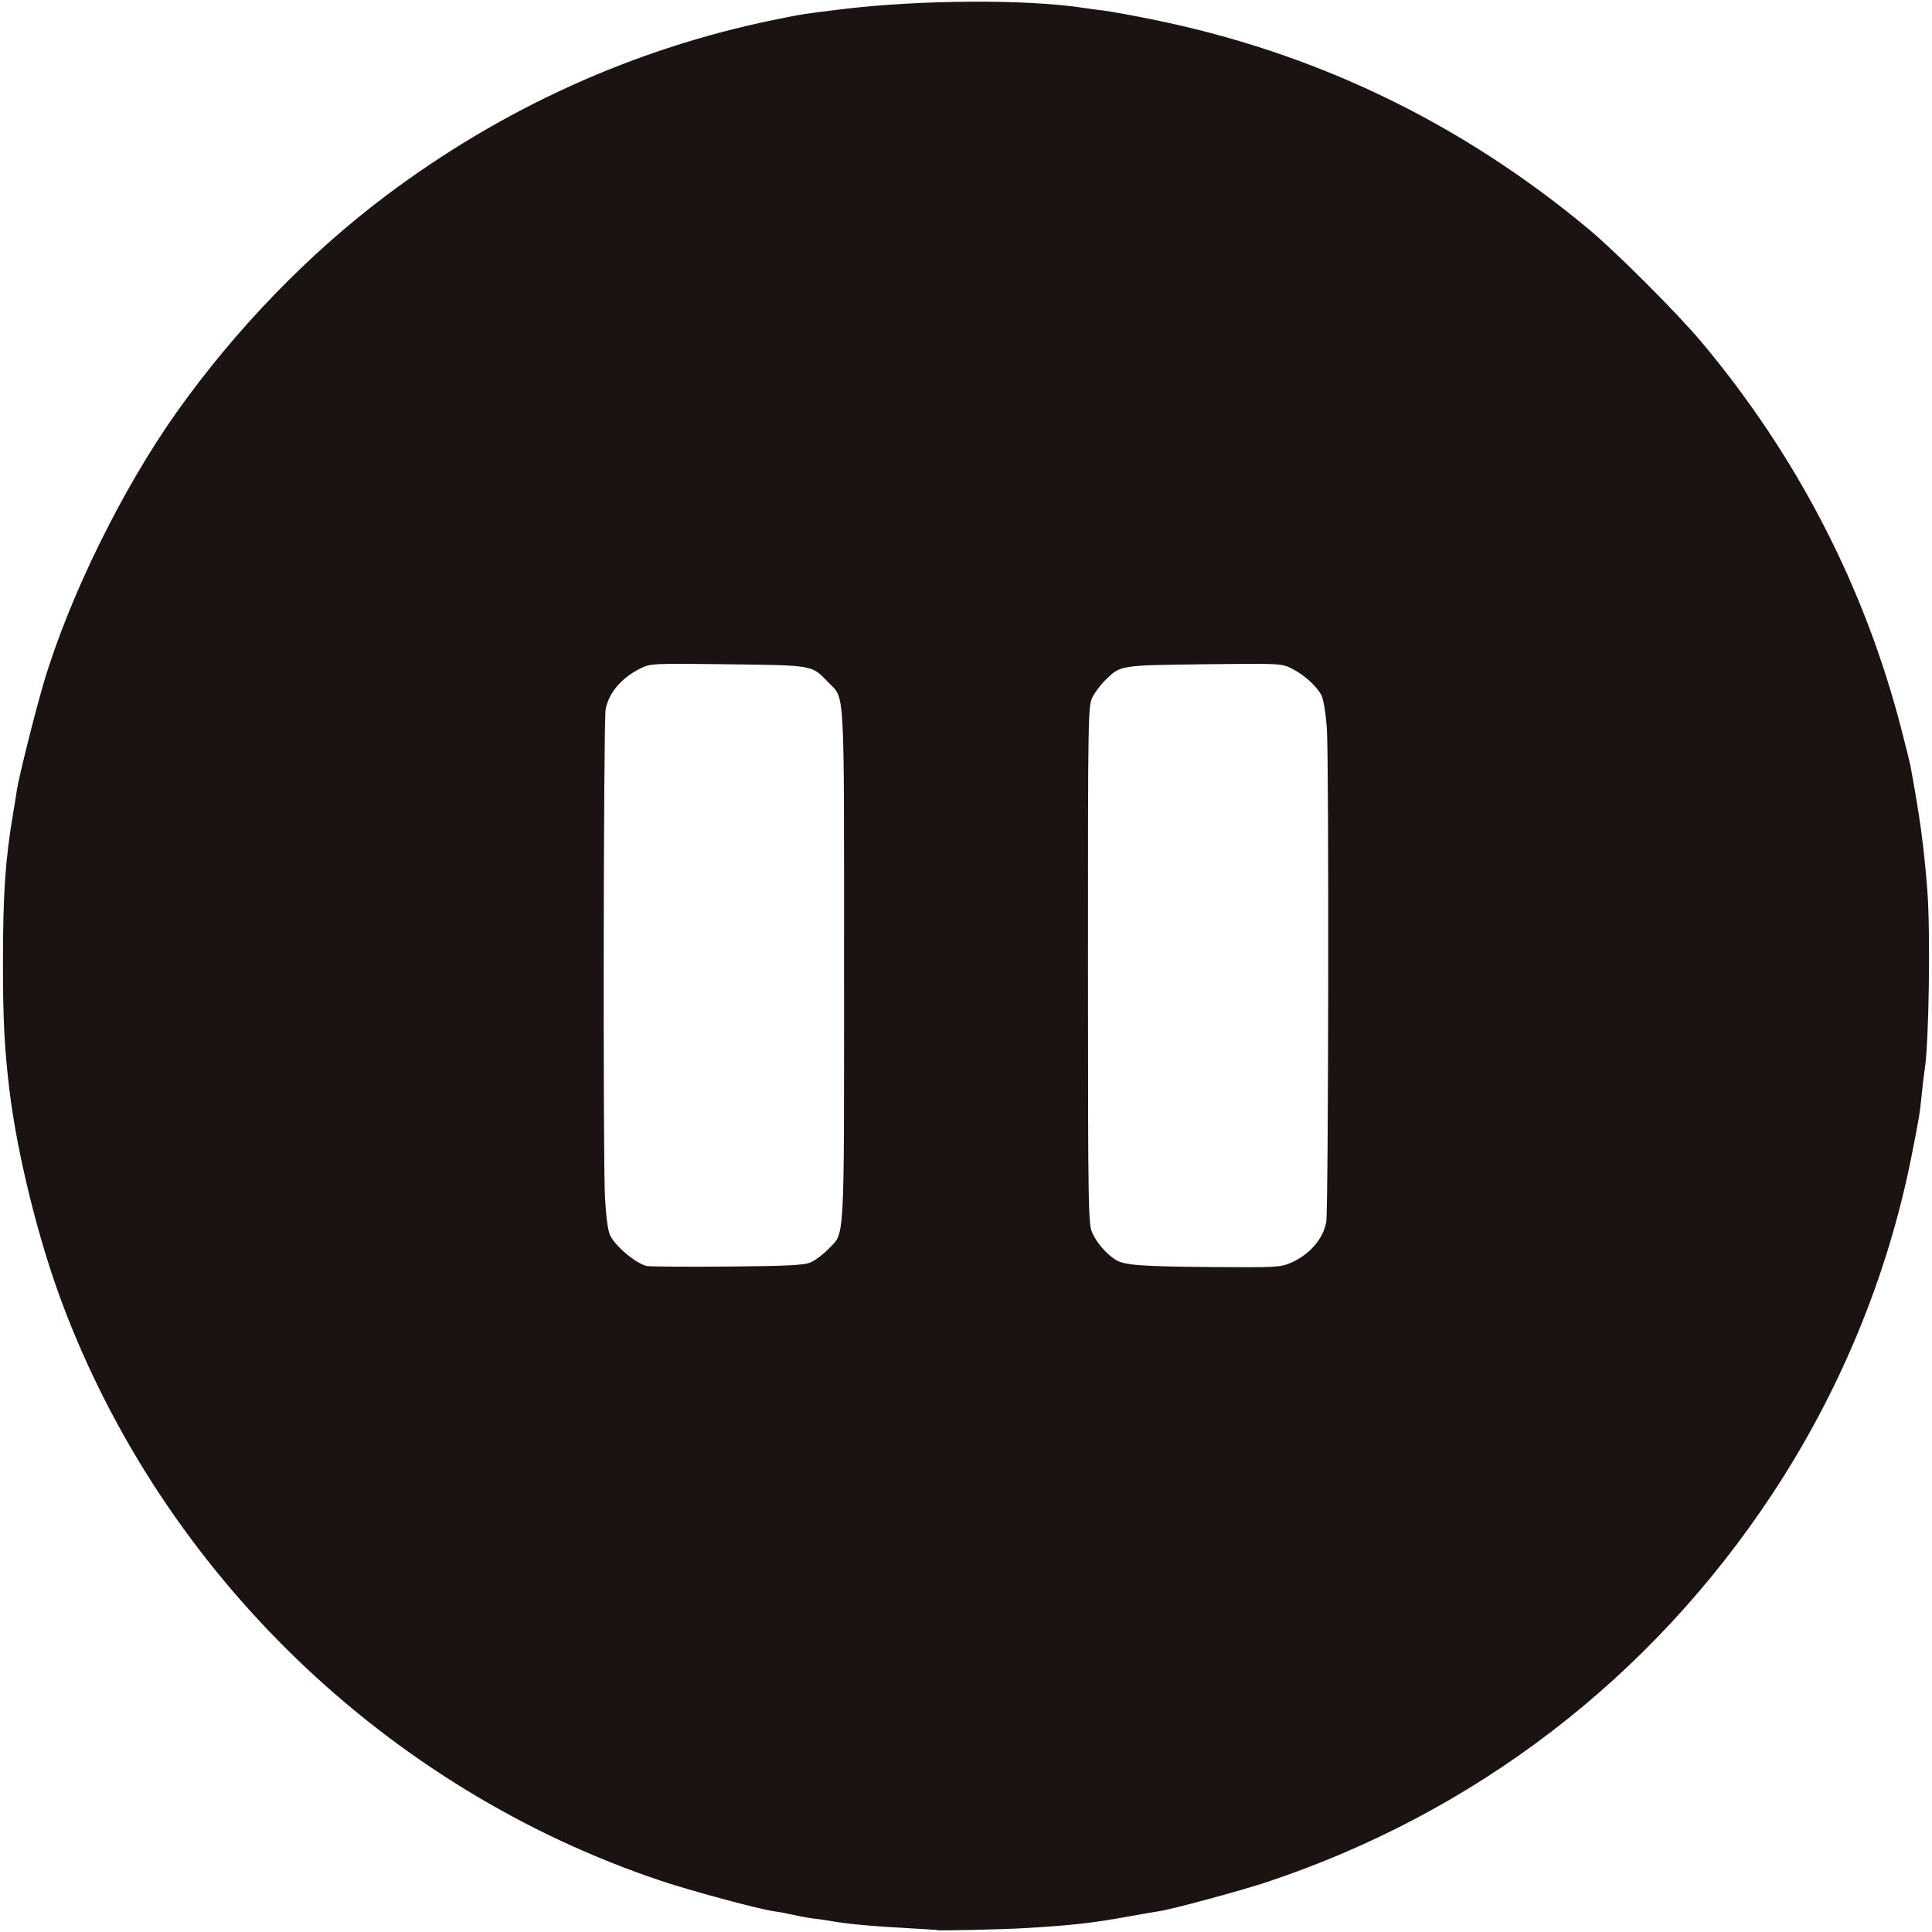
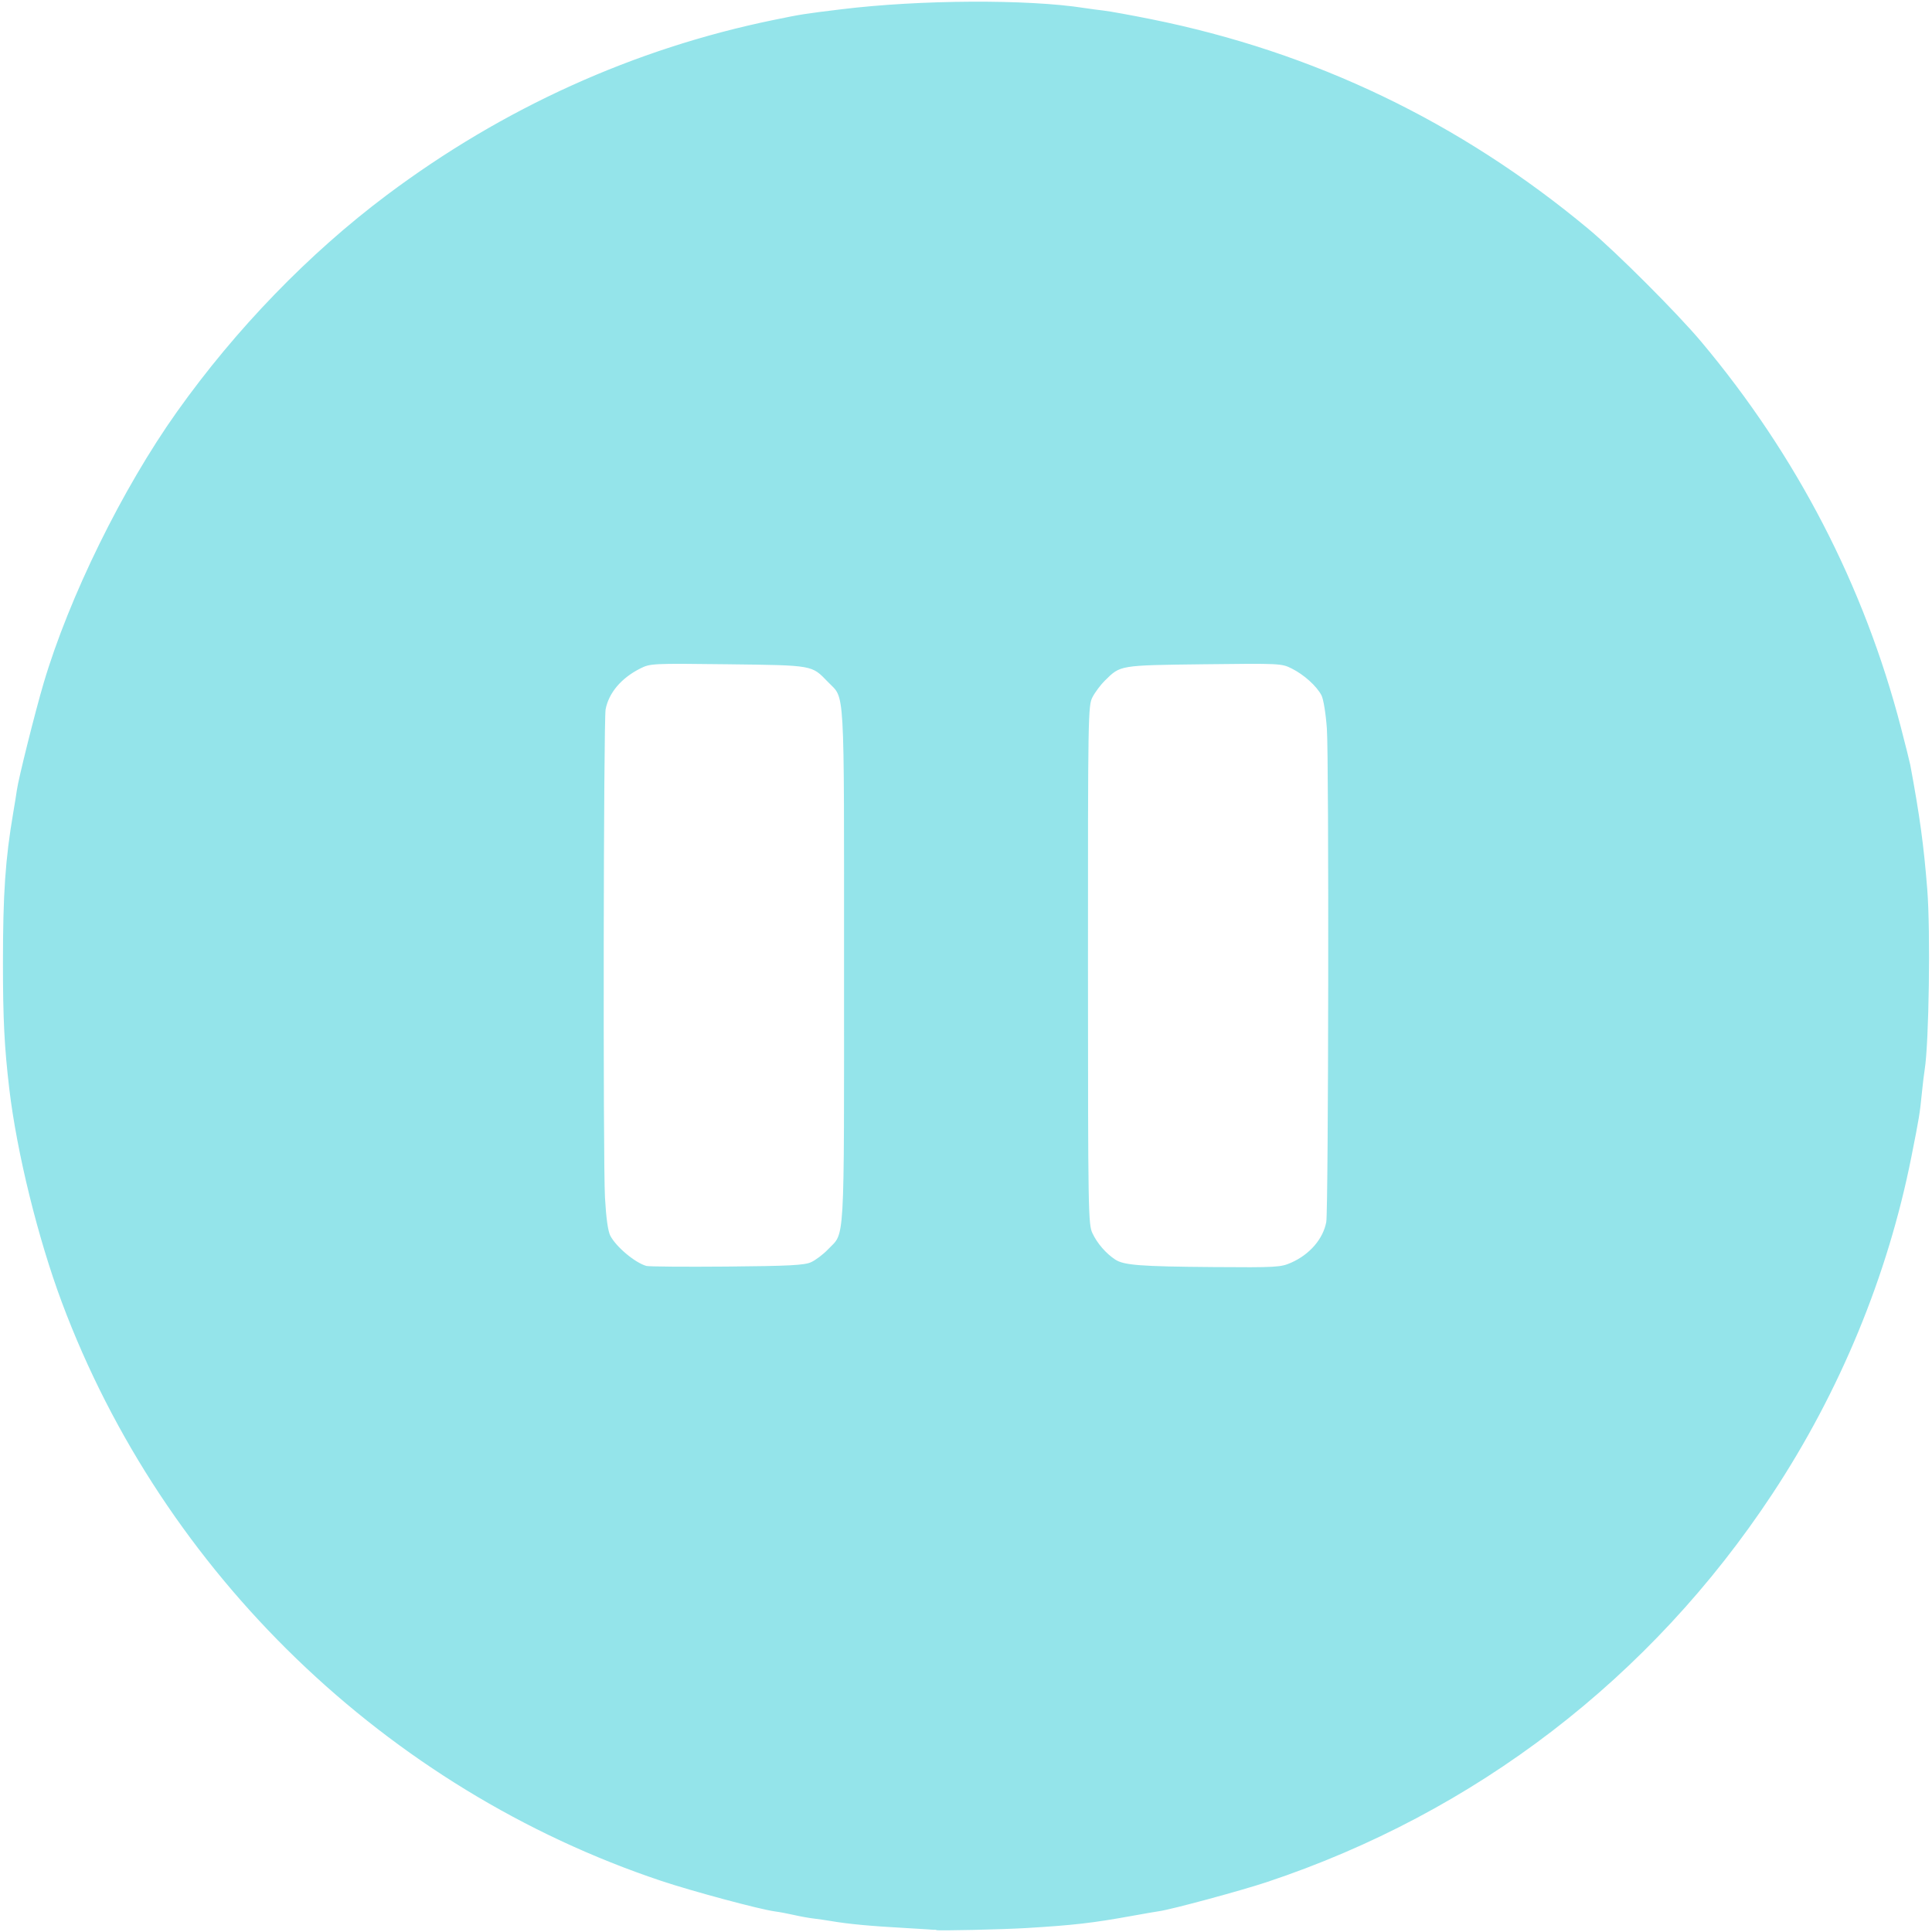
<svg xmlns="http://www.w3.org/2000/svg" fill="#000000" height="800px" width="800px" version="1.1" id="Capa_1" viewBox="0 0 512 512" xml:space="preserve">
  <defs id="defs1" />
-   <path style="fill:#1b1212;fill-opacity:1;stroke:#1b1212;stroke-width:0.64;stroke-linejoin:bevel;stroke-opacity:1" d="m 248.095,511.169 c -0.058,-0.055 -3.562,-0.29 -7.786,-0.522 -9.543,-0.524 -15.499,-1.081 -20.16,-1.886 -1.232,-0.213 -3.248,-0.503 -4.48,-0.646 -1.232,-0.143 -3.568,-0.564 -5.192,-0.936 -1.624,-0.372 -3.928,-0.805 -5.12,-0.961 -3.906,-0.512 -21.837,-5.33 -30.008,-8.062 C 102.672,473.857 43.532,416.784 16.708,345.064 10.391,328.174 4.775,305.378 2.784,288.55 c -1.308,-11.057 -1.681,-18.45 -1.682,-33.28 -5.1e-4,-18.467 0.625,-27.569 2.747,-40 0.391,-2.288 0.807,-4.88 0.925,-5.76 0.404,-3.011 4.851,-20.793 7.106,-28.413 6.74,-22.776 20.833,-51.454 35.269,-71.771 15.579,-21.925 34.957,-41.939 55.56,-57.386 30.772,-23.07 65.427,-38.754 102.4,-46.342 7.486,-1.536 7.73,-1.575 17.92,-2.823 20.736,-2.54 49.25,-2.692 64.267,-0.342 1.261,0.197 3.589,0.509 5.173,0.692 1.584,0.183 7.2,1.202 12.48,2.263 43.163,8.678 81.793,27.208 115.84,55.565 7.266,6.052 23.491,22.28 29.831,29.837 25.239,30.082 43.101,64.594 52.832,102.08 1.234,4.752 2.35,9.216 2.48,9.92 2.53,13.634 3.56,21.188 4.496,32.96 0.878,11.05 0.453,40.615 -0.686,47.68 -0.17,1.056 -0.485,3.648 -0.699,5.76 -0.626,6.175 -0.688,6.557 -2.814,17.28 -6.237,31.462 -18.868,62.087 -36.821,89.28 -32.137,48.675 -78.536,84.308 -133.739,102.704 -6.78,2.259 -25.181,7.239 -28.48,7.707 -0.88,0.125 -4.192,0.697 -7.36,1.272 -10.27,1.863 -15.348,2.447 -27.84,3.2 -6.214,0.375 -23.652,0.767 -23.894,0.537 z M 215.029,334.807 c 1.232,-0.544 3.306,-2.102 4.609,-3.463 4.664,-4.872 4.363,0.331 4.363,-75.434 0,-75.768 0.3,-70.585 -4.363,-75.413 -4.432,-4.589 -3.937,-4.501 -26.757,-4.778 -20.147,-0.244 -20.603,-0.222 -23.36,1.16 -5.1,2.555 -8.505,6.587 -9.345,11.067 -0.562,2.995 -0.714,119.617 -0.17,129.442 0.304,5.481 0.803,9.006 1.448,10.24 1.598,3.053 6.672,7.3 9.761,8.17 0.689,0.194 10.325,0.273 21.413,0.176 16.507,-0.145 20.566,-0.356 22.4,-1.166 z m 127.252,0.116 c 5.038,-2.225 8.667,-6.44 9.513,-11.05 0.589,-3.211 0.737,-122.809 0.162,-130.788 -0.296,-4.1 -0.92,-7.917 -1.466,-8.96 -1.325,-2.531 -4.705,-5.58 -8.032,-7.248 -2.757,-1.381 -3.213,-1.404 -23.36,-1.16 -22.573,0.274 -22.259,0.221 -26.52,4.422 -1.172,1.156 -2.684,3.185 -3.36,4.51 -1.189,2.331 -1.228,4.613 -1.215,71.074 0.013,65.808 0.064,68.772 1.215,71.225 1.29,2.749 3.642,5.468 6.155,7.115 2.37,1.553 6.69,1.891 26.108,2.041 16.765,0.13 17.988,0.06 20.8,-1.182 z" id="path3" />
+   <path style="fill:#94e4ea;fill-opacity:1;stroke:#94e4ea;stroke-width:0.64;stroke-linejoin:bevel;stroke-opacity:1" d="m 248.095,511.169 c -0.058,-0.055 -3.562,-0.29 -7.786,-0.522 -9.543,-0.524 -15.499,-1.081 -20.16,-1.886 -1.232,-0.213 -3.248,-0.503 -4.48,-0.646 -1.232,-0.143 -3.568,-0.564 -5.192,-0.936 -1.624,-0.372 -3.928,-0.805 -5.12,-0.961 -3.906,-0.512 -21.837,-5.33 -30.008,-8.062 C 102.672,473.857 43.532,416.784 16.708,345.064 10.391,328.174 4.775,305.378 2.784,288.55 c -1.308,-11.057 -1.681,-18.45 -1.682,-33.28 -5.1e-4,-18.467 0.625,-27.569 2.747,-40 0.391,-2.288 0.807,-4.88 0.925,-5.76 0.404,-3.011 4.851,-20.793 7.106,-28.413 6.74,-22.776 20.833,-51.454 35.269,-71.771 15.579,-21.925 34.957,-41.939 55.56,-57.386 30.772,-23.07 65.427,-38.754 102.4,-46.342 7.486,-1.536 7.73,-1.575 17.92,-2.823 20.736,-2.54 49.25,-2.692 64.267,-0.342 1.261,0.197 3.589,0.509 5.173,0.692 1.584,0.183 7.2,1.202 12.48,2.263 43.163,8.678 81.793,27.208 115.84,55.565 7.266,6.052 23.491,22.28 29.831,29.837 25.239,30.082 43.101,64.594 52.832,102.08 1.234,4.752 2.35,9.216 2.48,9.92 2.53,13.634 3.56,21.188 4.496,32.96 0.878,11.05 0.453,40.615 -0.686,47.68 -0.17,1.056 -0.485,3.648 -0.699,5.76 -0.626,6.175 -0.688,6.557 -2.814,17.28 -6.237,31.462 -18.868,62.087 -36.821,89.28 -32.137,48.675 -78.536,84.308 -133.739,102.704 -6.78,2.259 -25.181,7.239 -28.48,7.707 -0.88,0.125 -4.192,0.697 -7.36,1.272 -10.27,1.863 -15.348,2.447 -27.84,3.2 -6.214,0.375 -23.652,0.767 -23.894,0.537 z M 215.029,334.807 c 1.232,-0.544 3.306,-2.102 4.609,-3.463 4.664,-4.872 4.363,0.331 4.363,-75.434 0,-75.768 0.3,-70.585 -4.363,-75.413 -4.432,-4.589 -3.937,-4.501 -26.757,-4.778 -20.147,-0.244 -20.603,-0.222 -23.36,1.16 -5.1,2.555 -8.505,6.587 -9.345,11.067 -0.562,2.995 -0.714,119.617 -0.17,129.442 0.304,5.481 0.803,9.006 1.448,10.24 1.598,3.053 6.672,7.3 9.761,8.17 0.689,0.194 10.325,0.273 21.413,0.176 16.507,-0.145 20.566,-0.356 22.4,-1.166 z m 127.252,0.116 c 5.038,-2.225 8.667,-6.44 9.513,-11.05 0.589,-3.211 0.737,-122.809 0.162,-130.788 -0.296,-4.1 -0.92,-7.917 -1.466,-8.96 -1.325,-2.531 -4.705,-5.58 -8.032,-7.248 -2.757,-1.381 -3.213,-1.404 -23.36,-1.16 -22.573,0.274 -22.259,0.221 -26.52,4.422 -1.172,1.156 -2.684,3.185 -3.36,4.51 -1.189,2.331 -1.228,4.613 -1.215,71.074 0.013,65.808 0.064,68.772 1.215,71.225 1.29,2.749 3.642,5.468 6.155,7.115 2.37,1.553 6.69,1.891 26.108,2.041 16.765,0.13 17.988,0.06 20.8,-1.182 z" id="path3" />
</svg>
